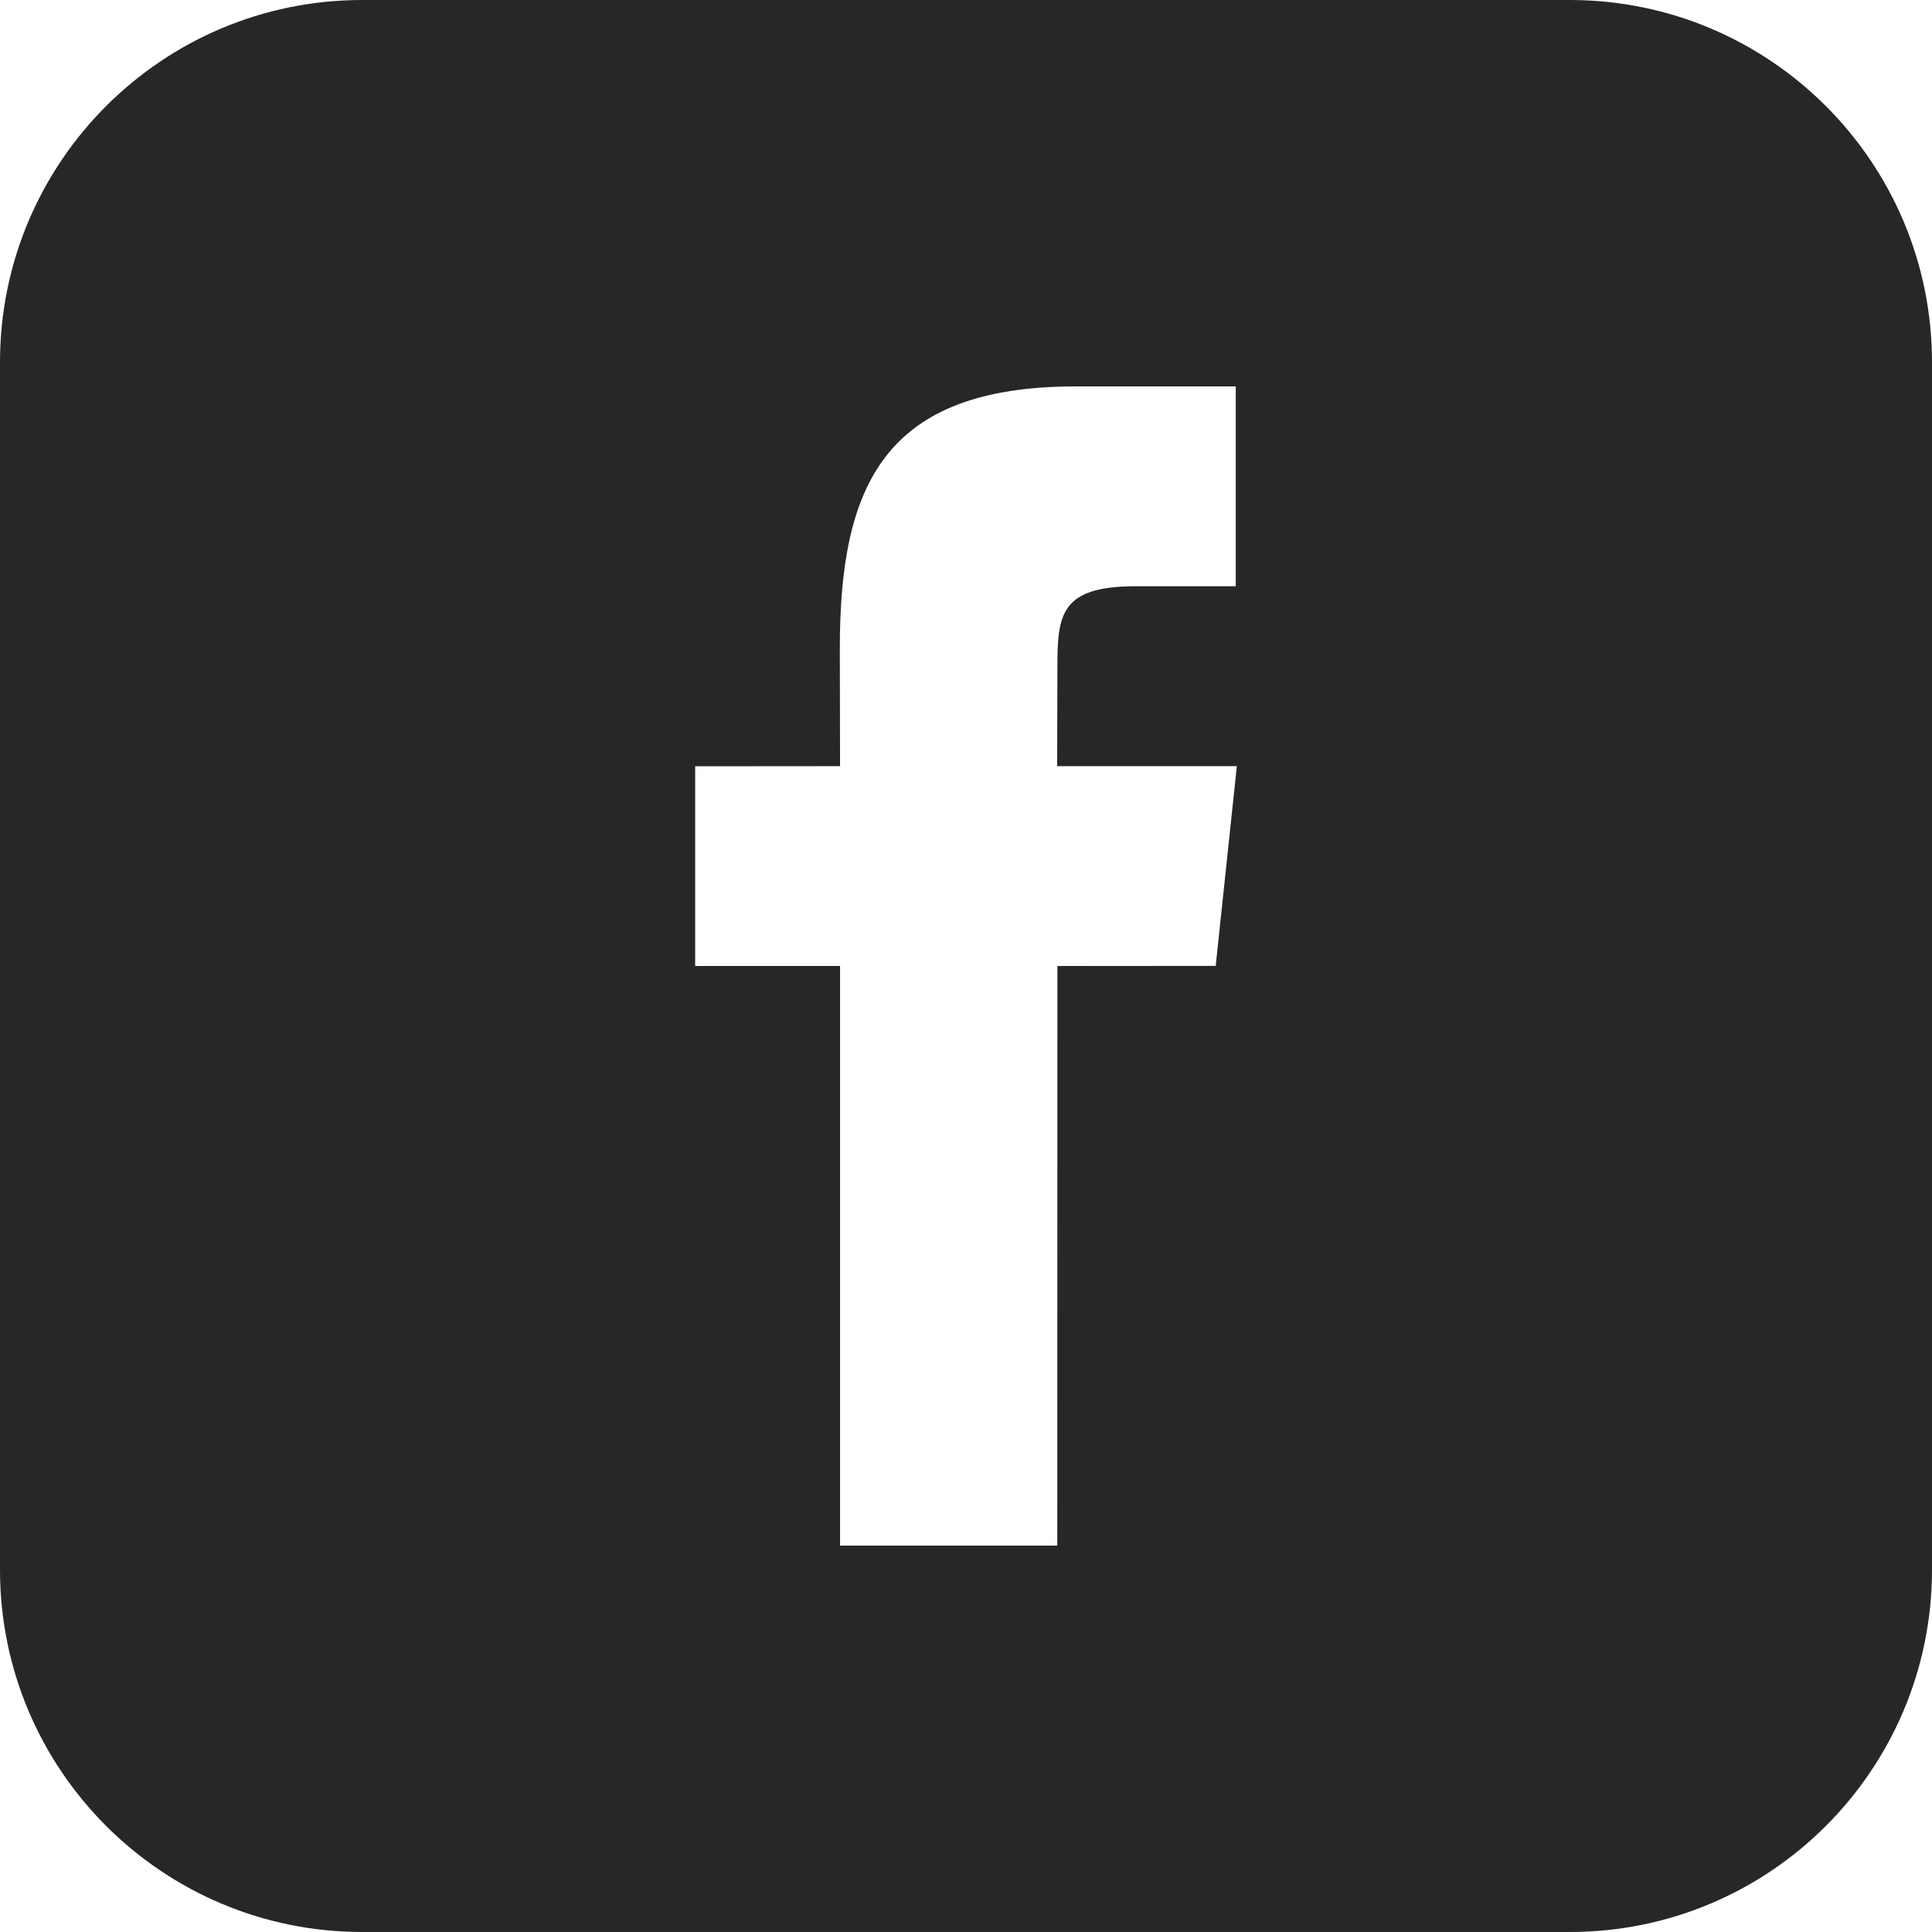
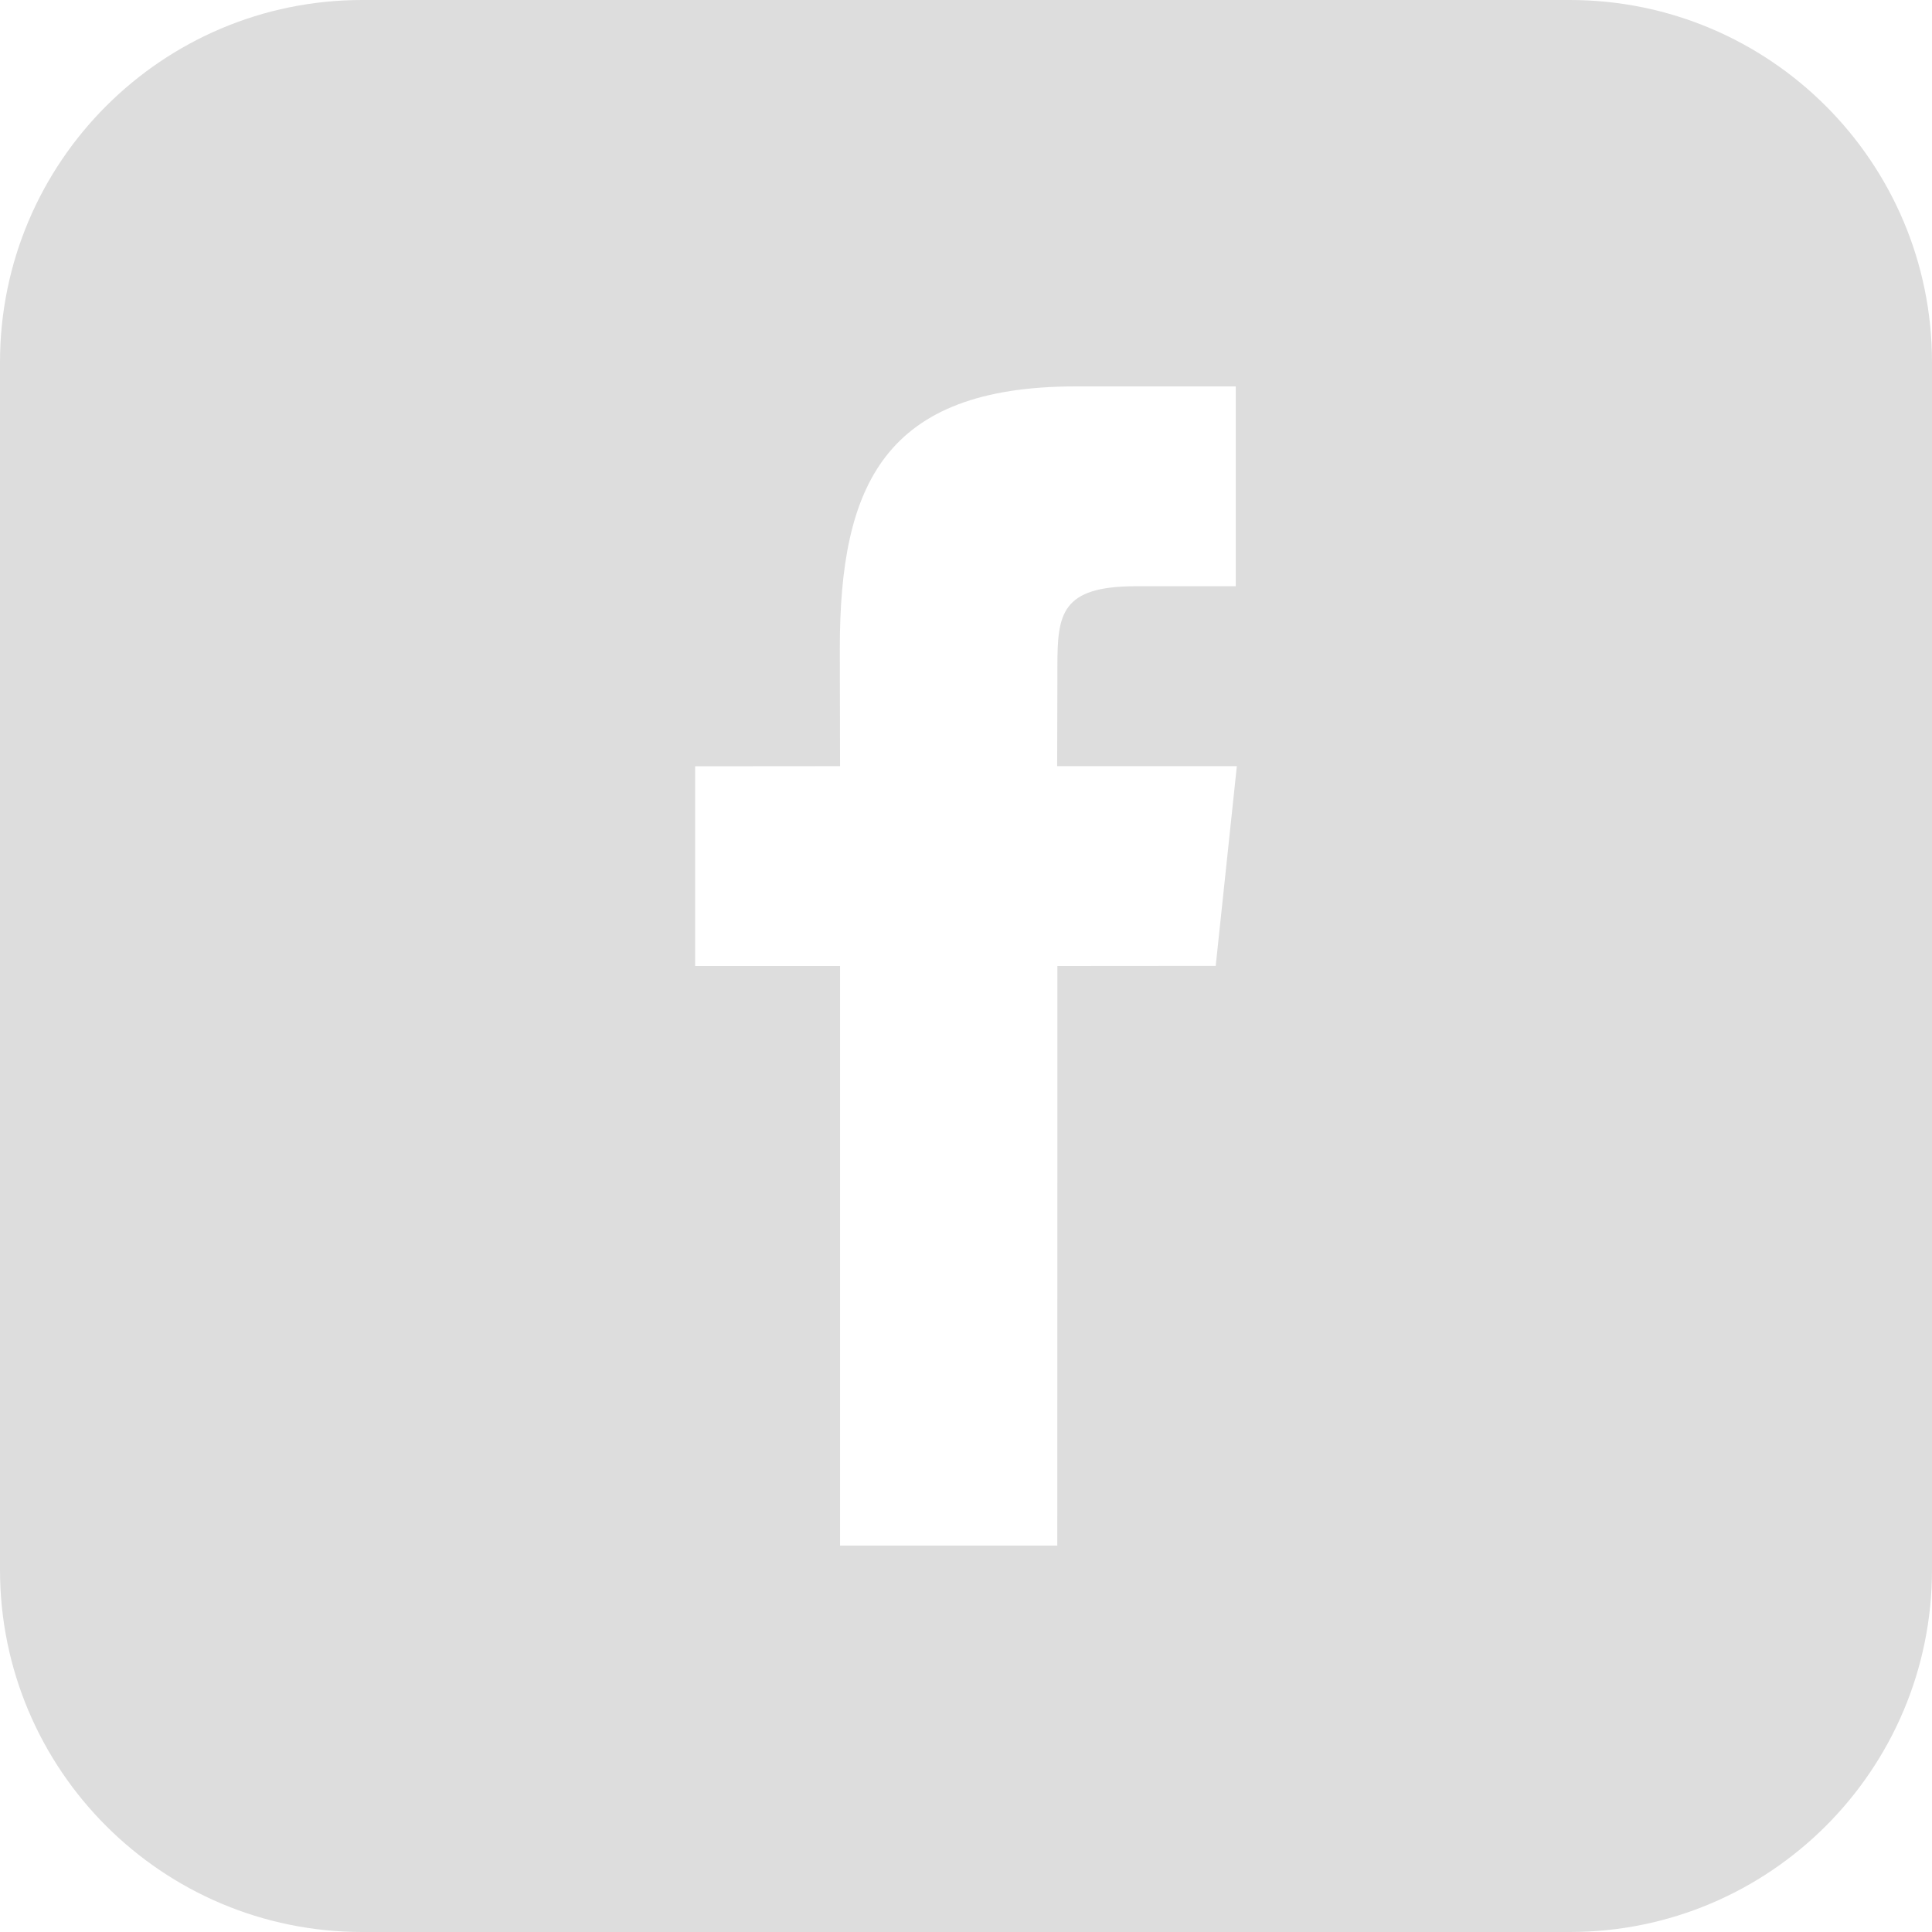
- <svg xmlns="http://www.w3.org/2000/svg" width="32" height="32" viewBox="0 0 32 32" fill="#272727">
+ <svg xmlns="http://www.w3.org/2000/svg" width="32" height="32" viewBox="0 0 32 32" fill="#ddd">
  <g>
    <path d="M 26,0L 6,0 C 2.686,0,0,2.686,0,6l0,20 c0,3.314, 2.686,6, 6,6l 20,0 c 3.314,0, 6-2.686, 6-6L 32,6 C 32,2.686, 29.314,0, 26,0z M 20.136,15.998L 17.514,16l-0.002,9.6L 13.914,25.6 L 13.914,16 l-2.4,0 L 11.514,12.692 l 2.4-0.002L 13.91,10.742C 13.91,8.042, 14.642,6.4, 17.82,6.4l 2.648,0 l0,3.31 L 18.812,9.71 c-1.238,0-1.298,0.462-1.298,1.324L 17.51,12.69l 2.976,0 L 20.136,15.998z" />
  </g>
</svg>
